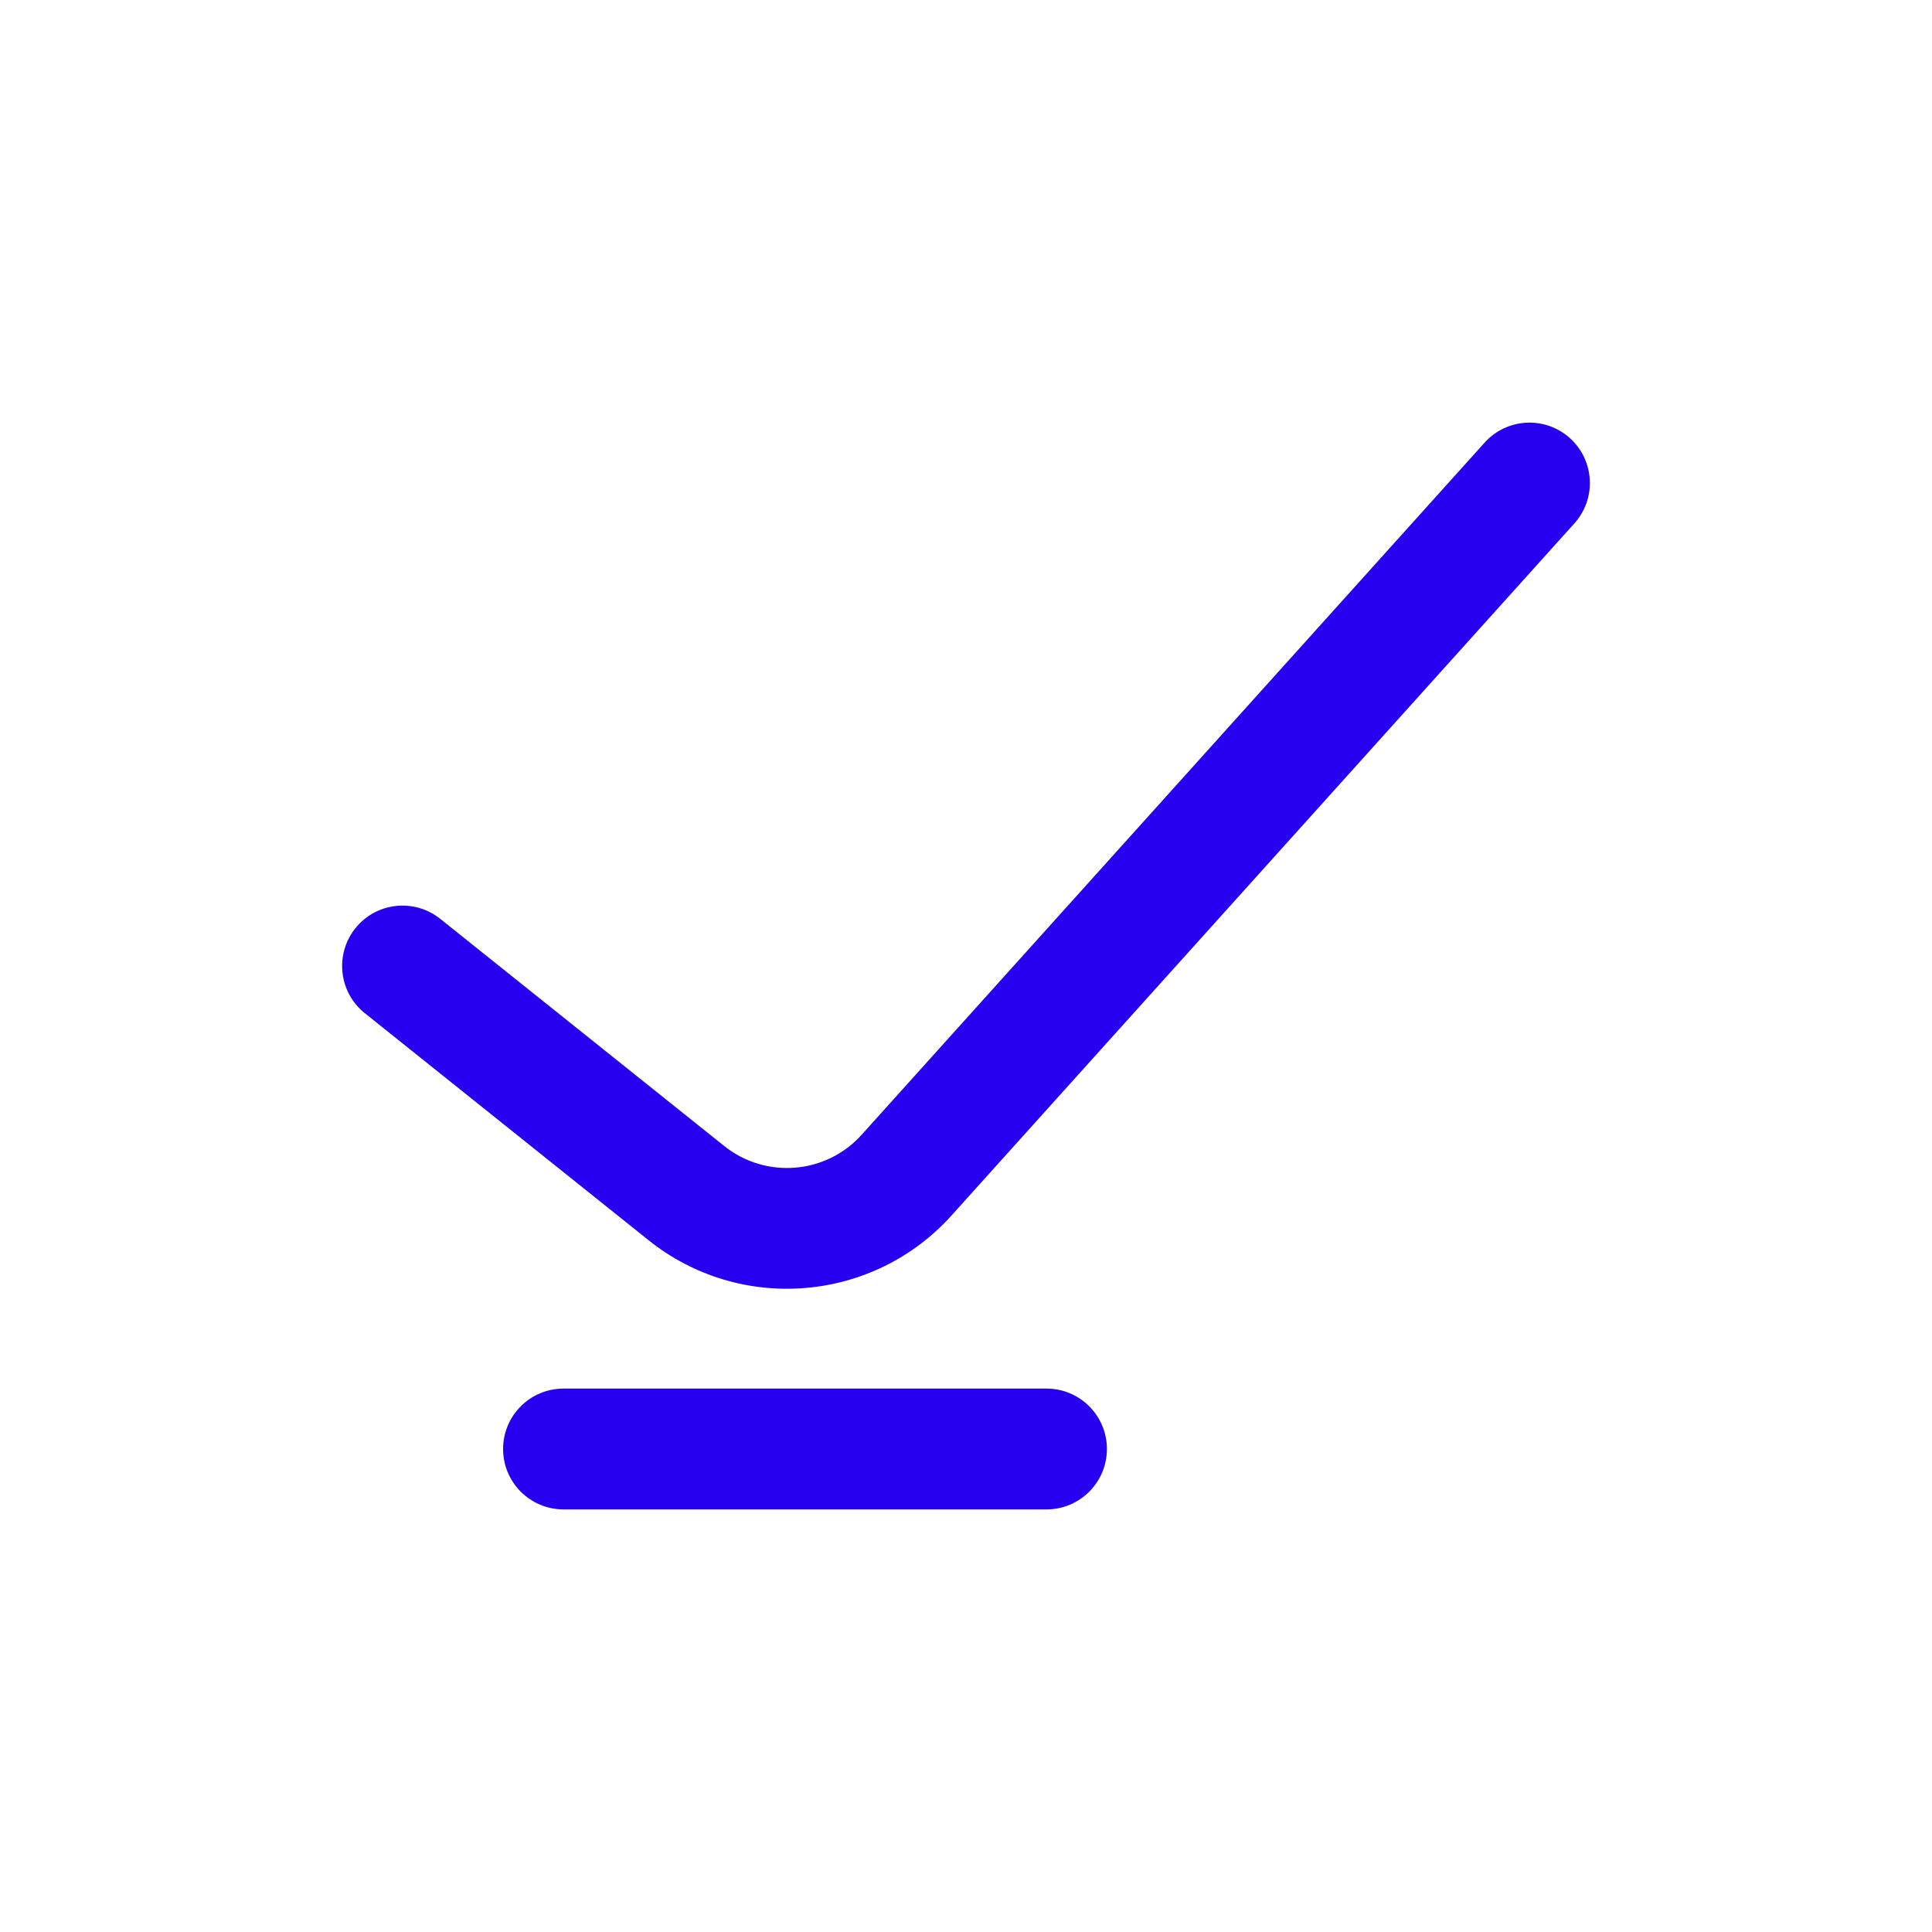
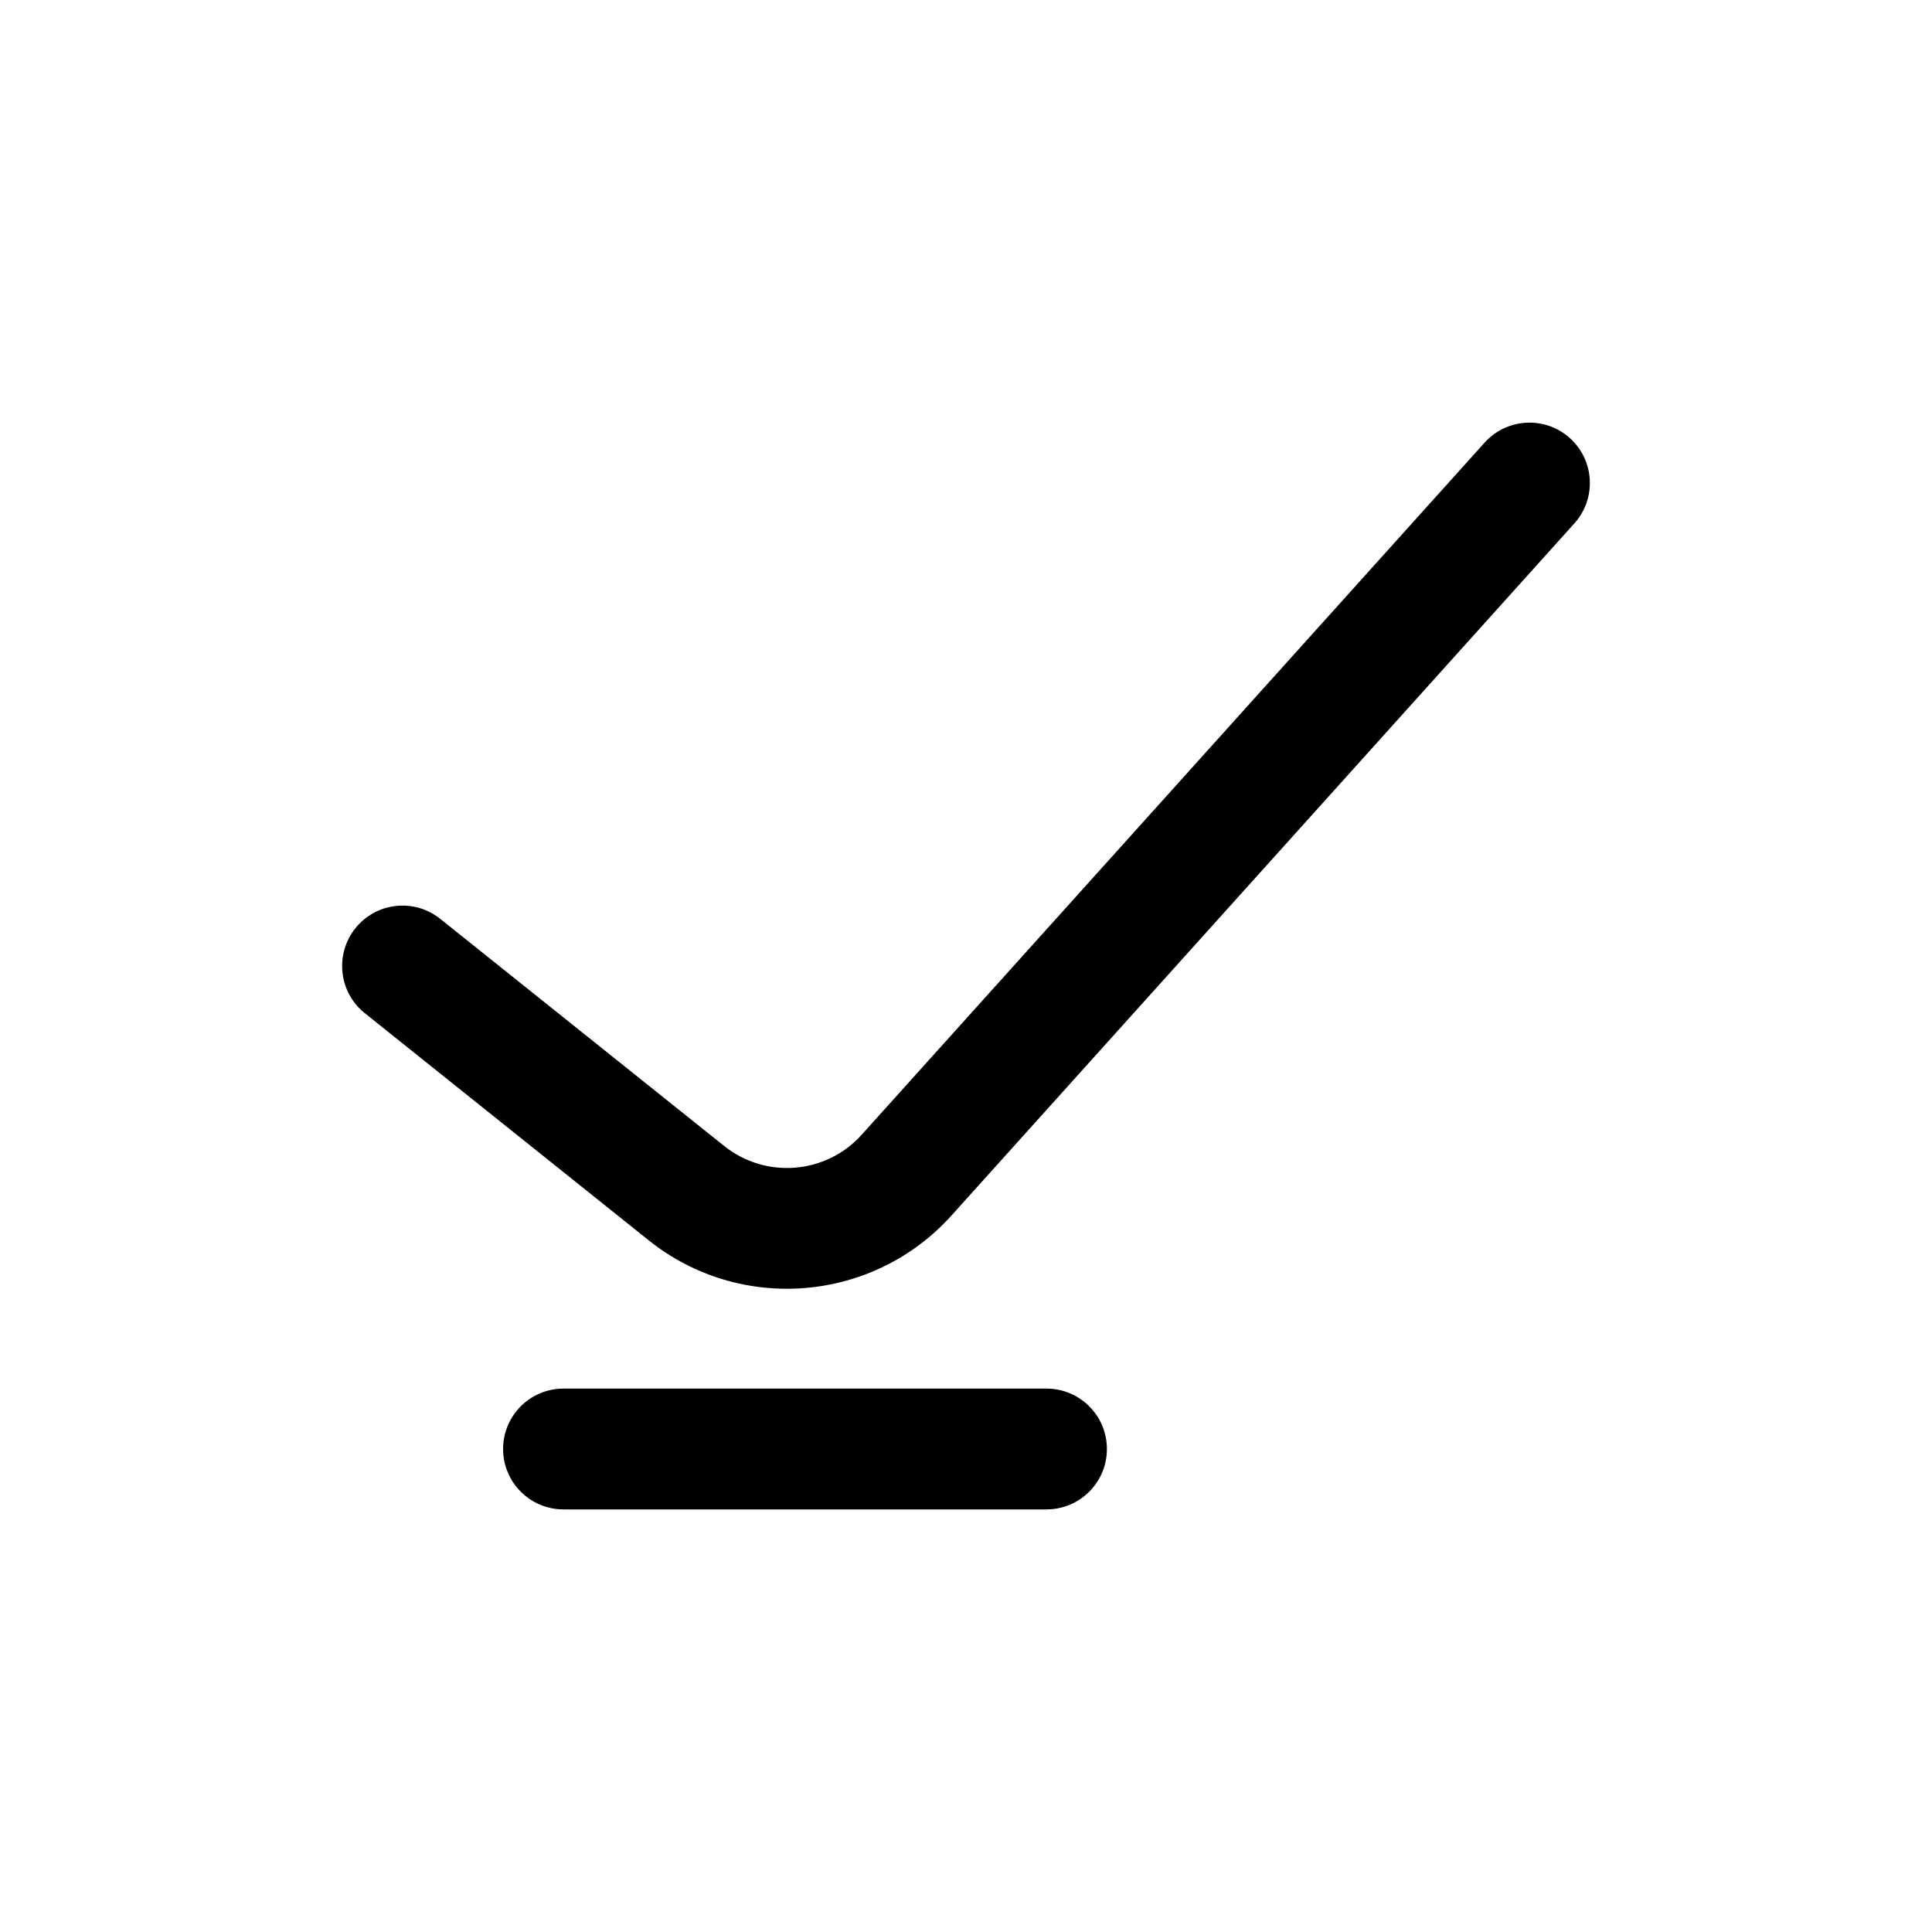
<svg xmlns="http://www.w3.org/2000/svg" width="30" height="30" viewBox="0 0 30 30" fill="none">
  <g id="tick">
-     <path id="Vector 654 (Stroke)" fill-rule="evenodd" clip-rule="evenodd" d="M24.377 6.803C24.762 7.15 24.793 7.742 24.447 8.127L14.775 18.874C13.557 20.227 11.494 20.396 10.072 19.259L5.664 15.732C5.26 15.409 5.195 14.819 5.518 14.414C5.841 14.01 6.431 13.944 6.836 14.268L11.244 17.794C11.89 18.311 12.828 18.235 13.381 17.619L23.053 6.873C23.4 6.488 23.992 6.457 24.377 6.803Z" fill="#2700EF" />
-     <path id="Vector 660 (Stroke)" fill-rule="evenodd" clip-rule="evenodd" d="M7.812 22.5C7.812 21.982 8.232 21.562 8.75 21.562H16.25C16.768 21.562 17.188 21.982 17.188 22.5C17.188 23.018 16.768 23.438 16.25 23.438H8.75C8.232 23.438 7.812 23.018 7.812 22.5Z" fill="#2700EF" />
+     <path id="Vector 654 (Stroke)" fill-rule="evenodd" clip-rule="evenodd" d="M24.377 6.803C24.762 7.15 24.793 7.742 24.447 8.127L14.775 18.874C13.557 20.227 11.494 20.396 10.072 19.259L5.664 15.732C5.26 15.409 5.195 14.819 5.518 14.414C5.841 14.01 6.431 13.944 6.836 14.268L11.244 17.794C11.89 18.311 12.828 18.235 13.381 17.619L23.053 6.873C23.4 6.488 23.992 6.457 24.377 6.803Z" fill="currentColor" />
+     <path id="Vector 660 (Stroke)" fill-rule="evenodd" clip-rule="evenodd" d="M7.812 22.5C7.812 21.982 8.232 21.562 8.75 21.562H16.25C16.768 21.562 17.188 21.982 17.188 22.5C17.188 23.018 16.768 23.438 16.25 23.438H8.75C8.232 23.438 7.812 23.018 7.812 22.5Z" fill="currentColor" />
  </g>
</svg>
